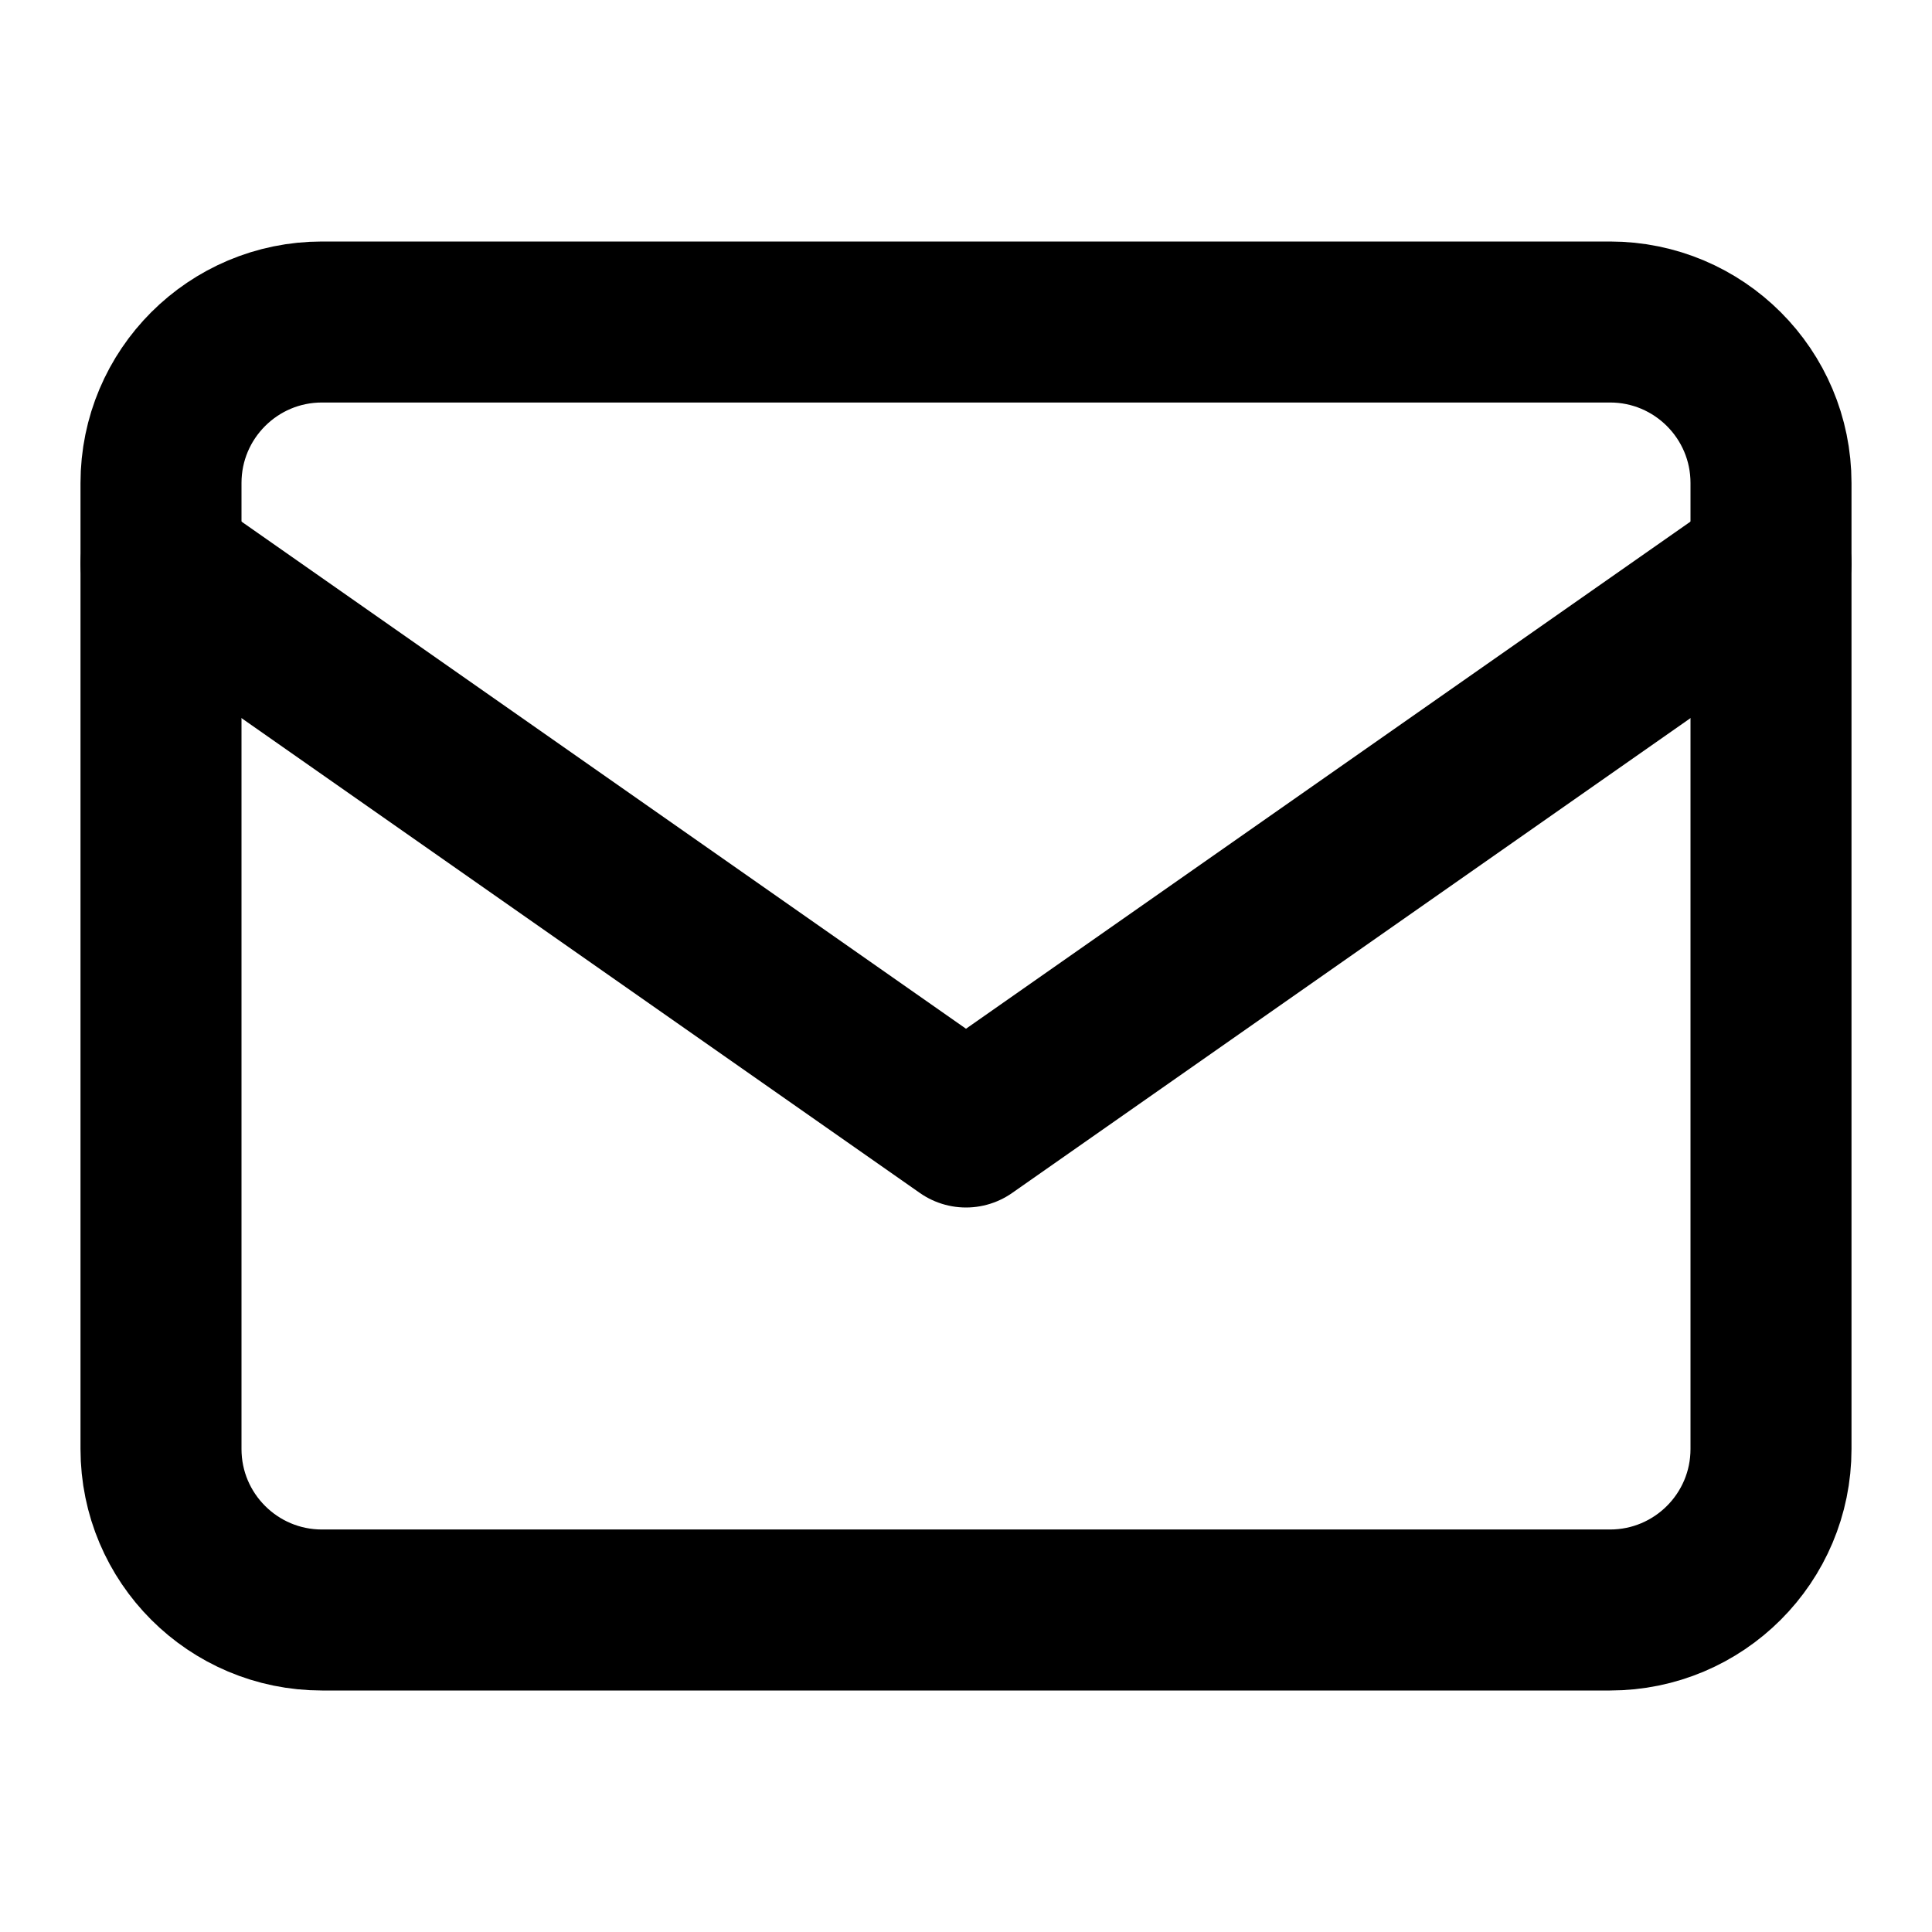
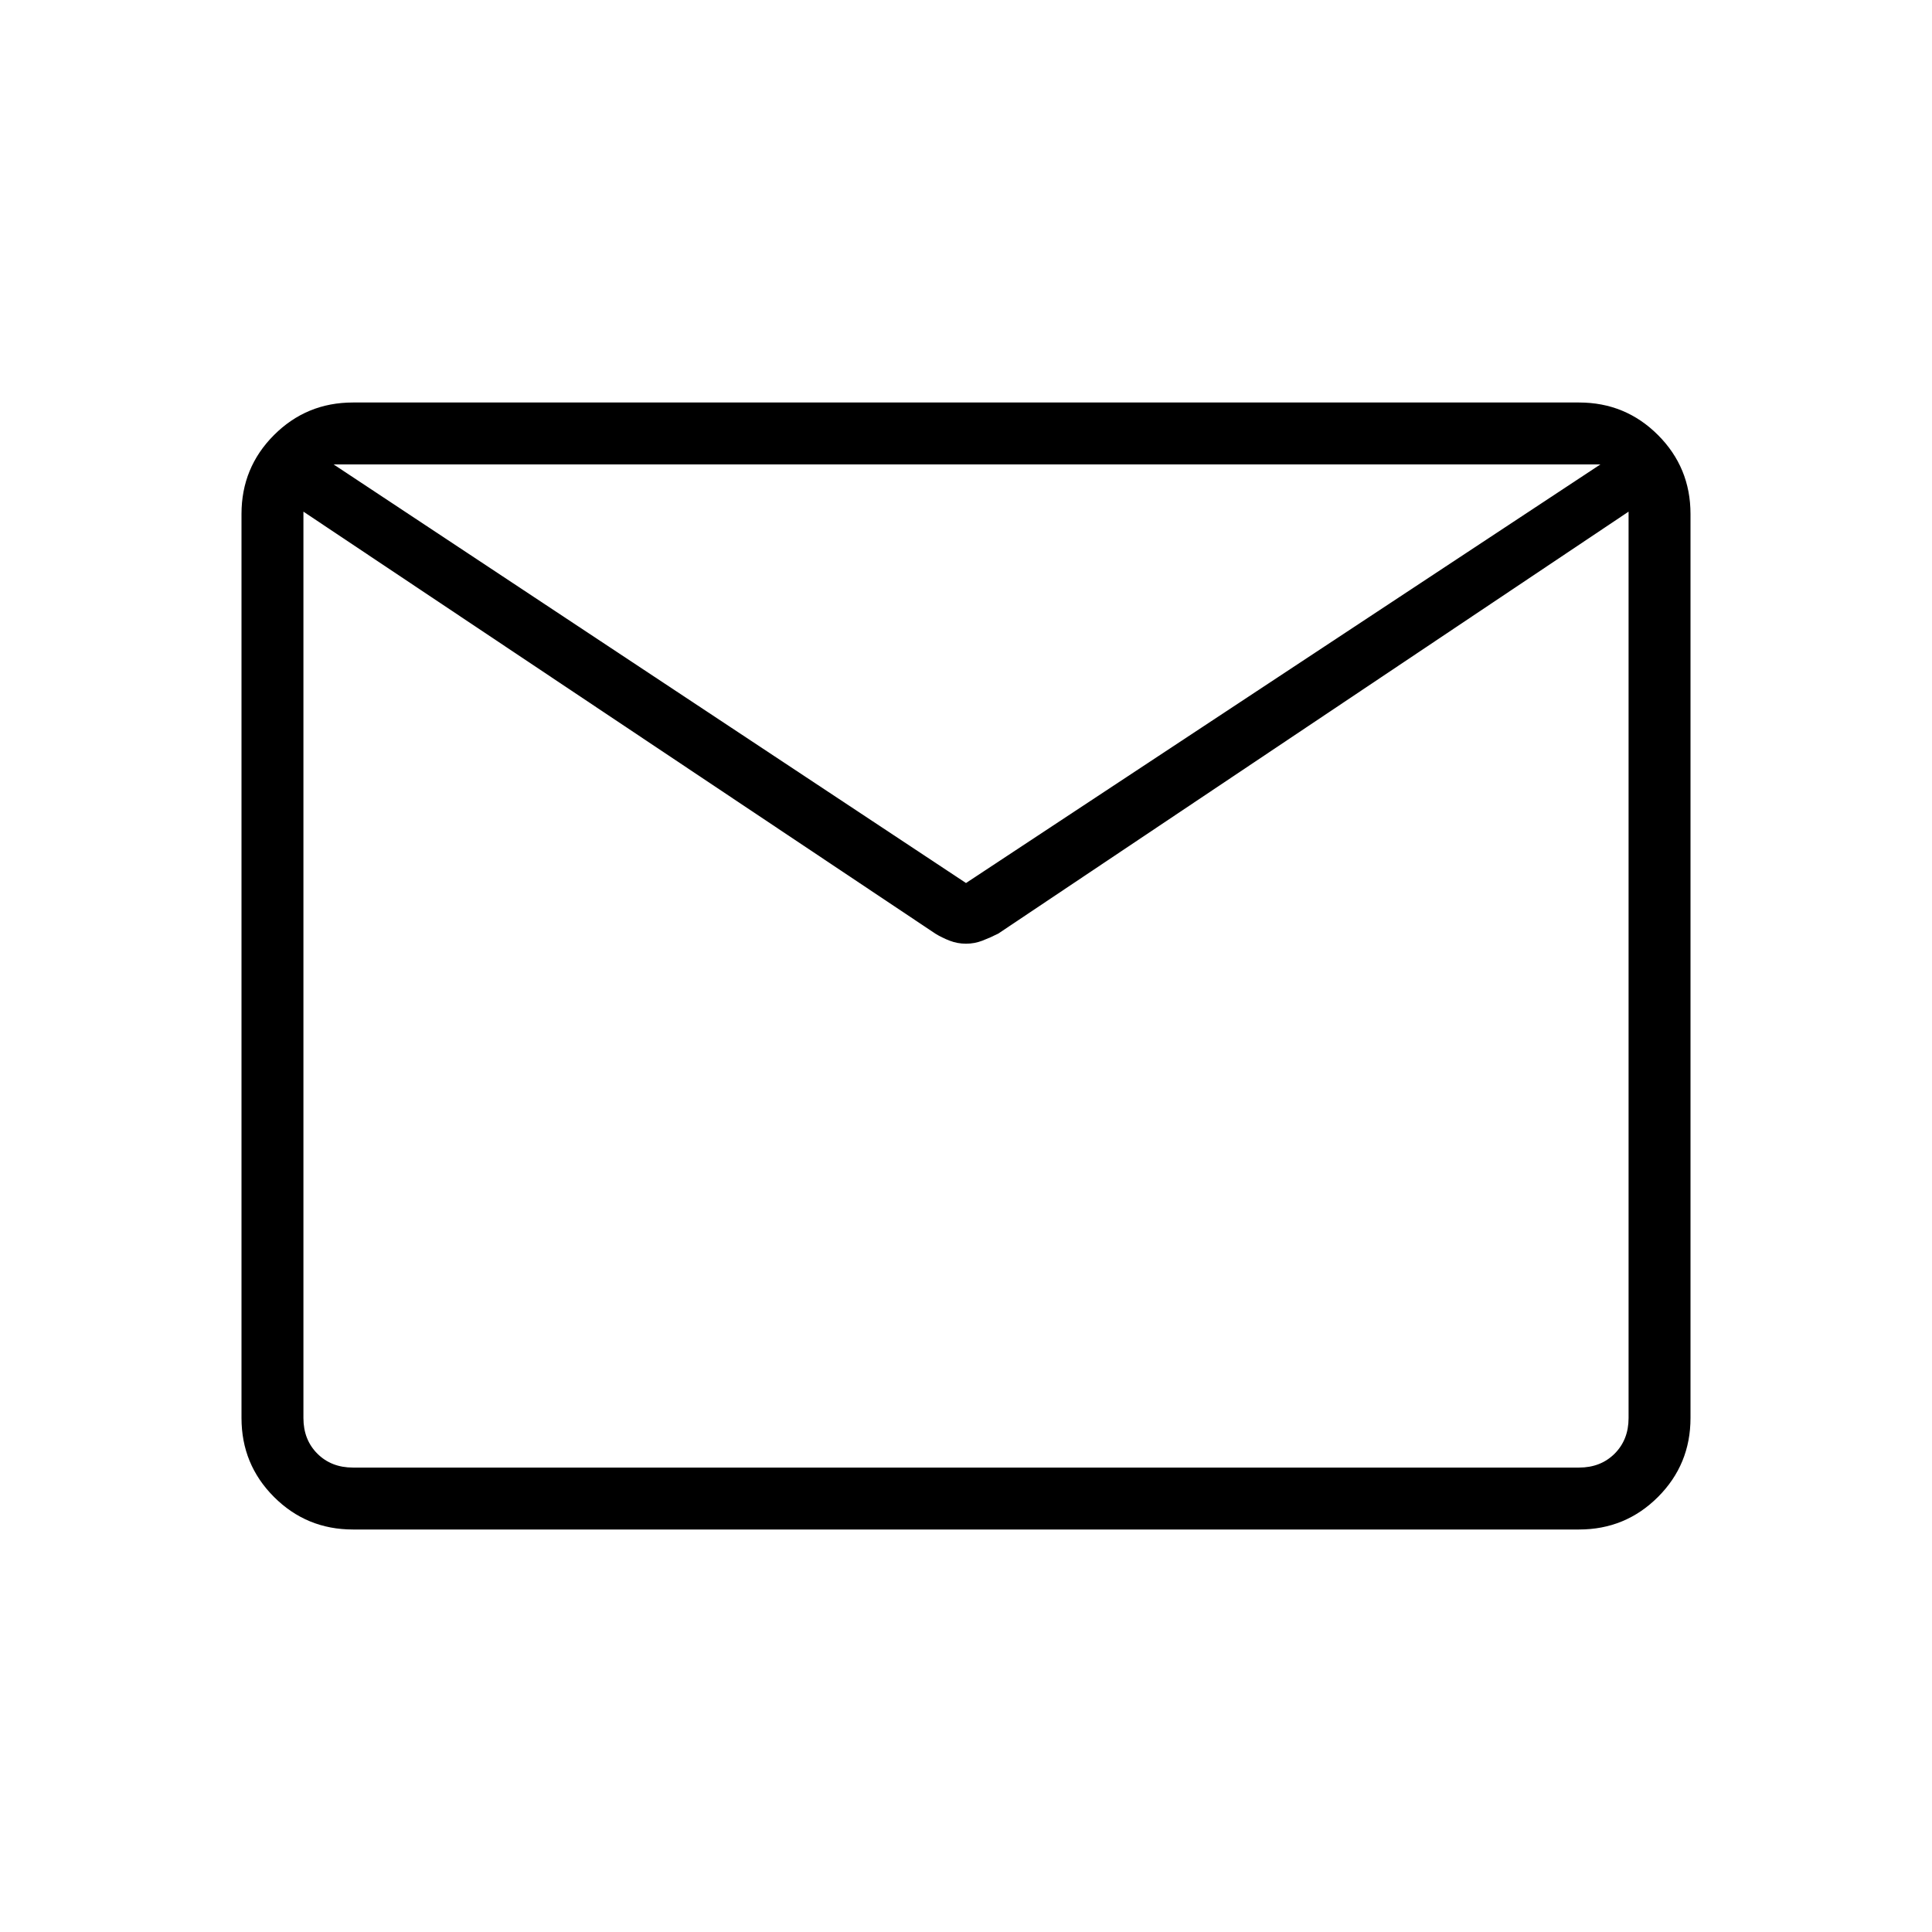
- <svg xmlns="http://www.w3.org/2000/svg" viewBox="0 0 24 24" fill="none" stroke="currentColor" stroke-width="2" stroke-linecap="round" stroke-linejoin="round">
-   <rect x="2" y="4" width="20" height="16" rx="2" />
-   <path d="m2 7 10 7 10-7" />
+ <svg xmlns="http://www.w3.org/2000/svg" width="24" height="24" viewBox="0 -960 960 960" fill="currentColor">
+   <path d="M175.38-200q-23.05 0-39.22-16.16Q120-232.33 120-255.38v-449.24q0-23.05 16.16-39.22Q152.33-760 175.38-760h609.24q23.05 0 39.22 16.16Q840-727.67 840-704.62v449.24q0 23.05-16.16 39.22Q807.67-200 784.62-200H175.38Zm633.85-505.77L496-496.08q-4 2-7.88 3.5-3.89 1.5-8.12 1.5-4.23 0-8.12-1.5-3.88-1.5-7.11-3.5l-314-209.69v450.39q0 10.76 6.92 17.69 6.93 6.92 17.69 6.92h609.24q10.76 0 17.69-6.92 6.92-6.93 6.92-17.69v-450.39ZM480-521.23l315.23-208H165.77l314.23 208ZM150.77-705.77v7.77-23.51 1.27-8.99 8.38-1.68V-698v-7.77 475-475Z" />
</svg>
